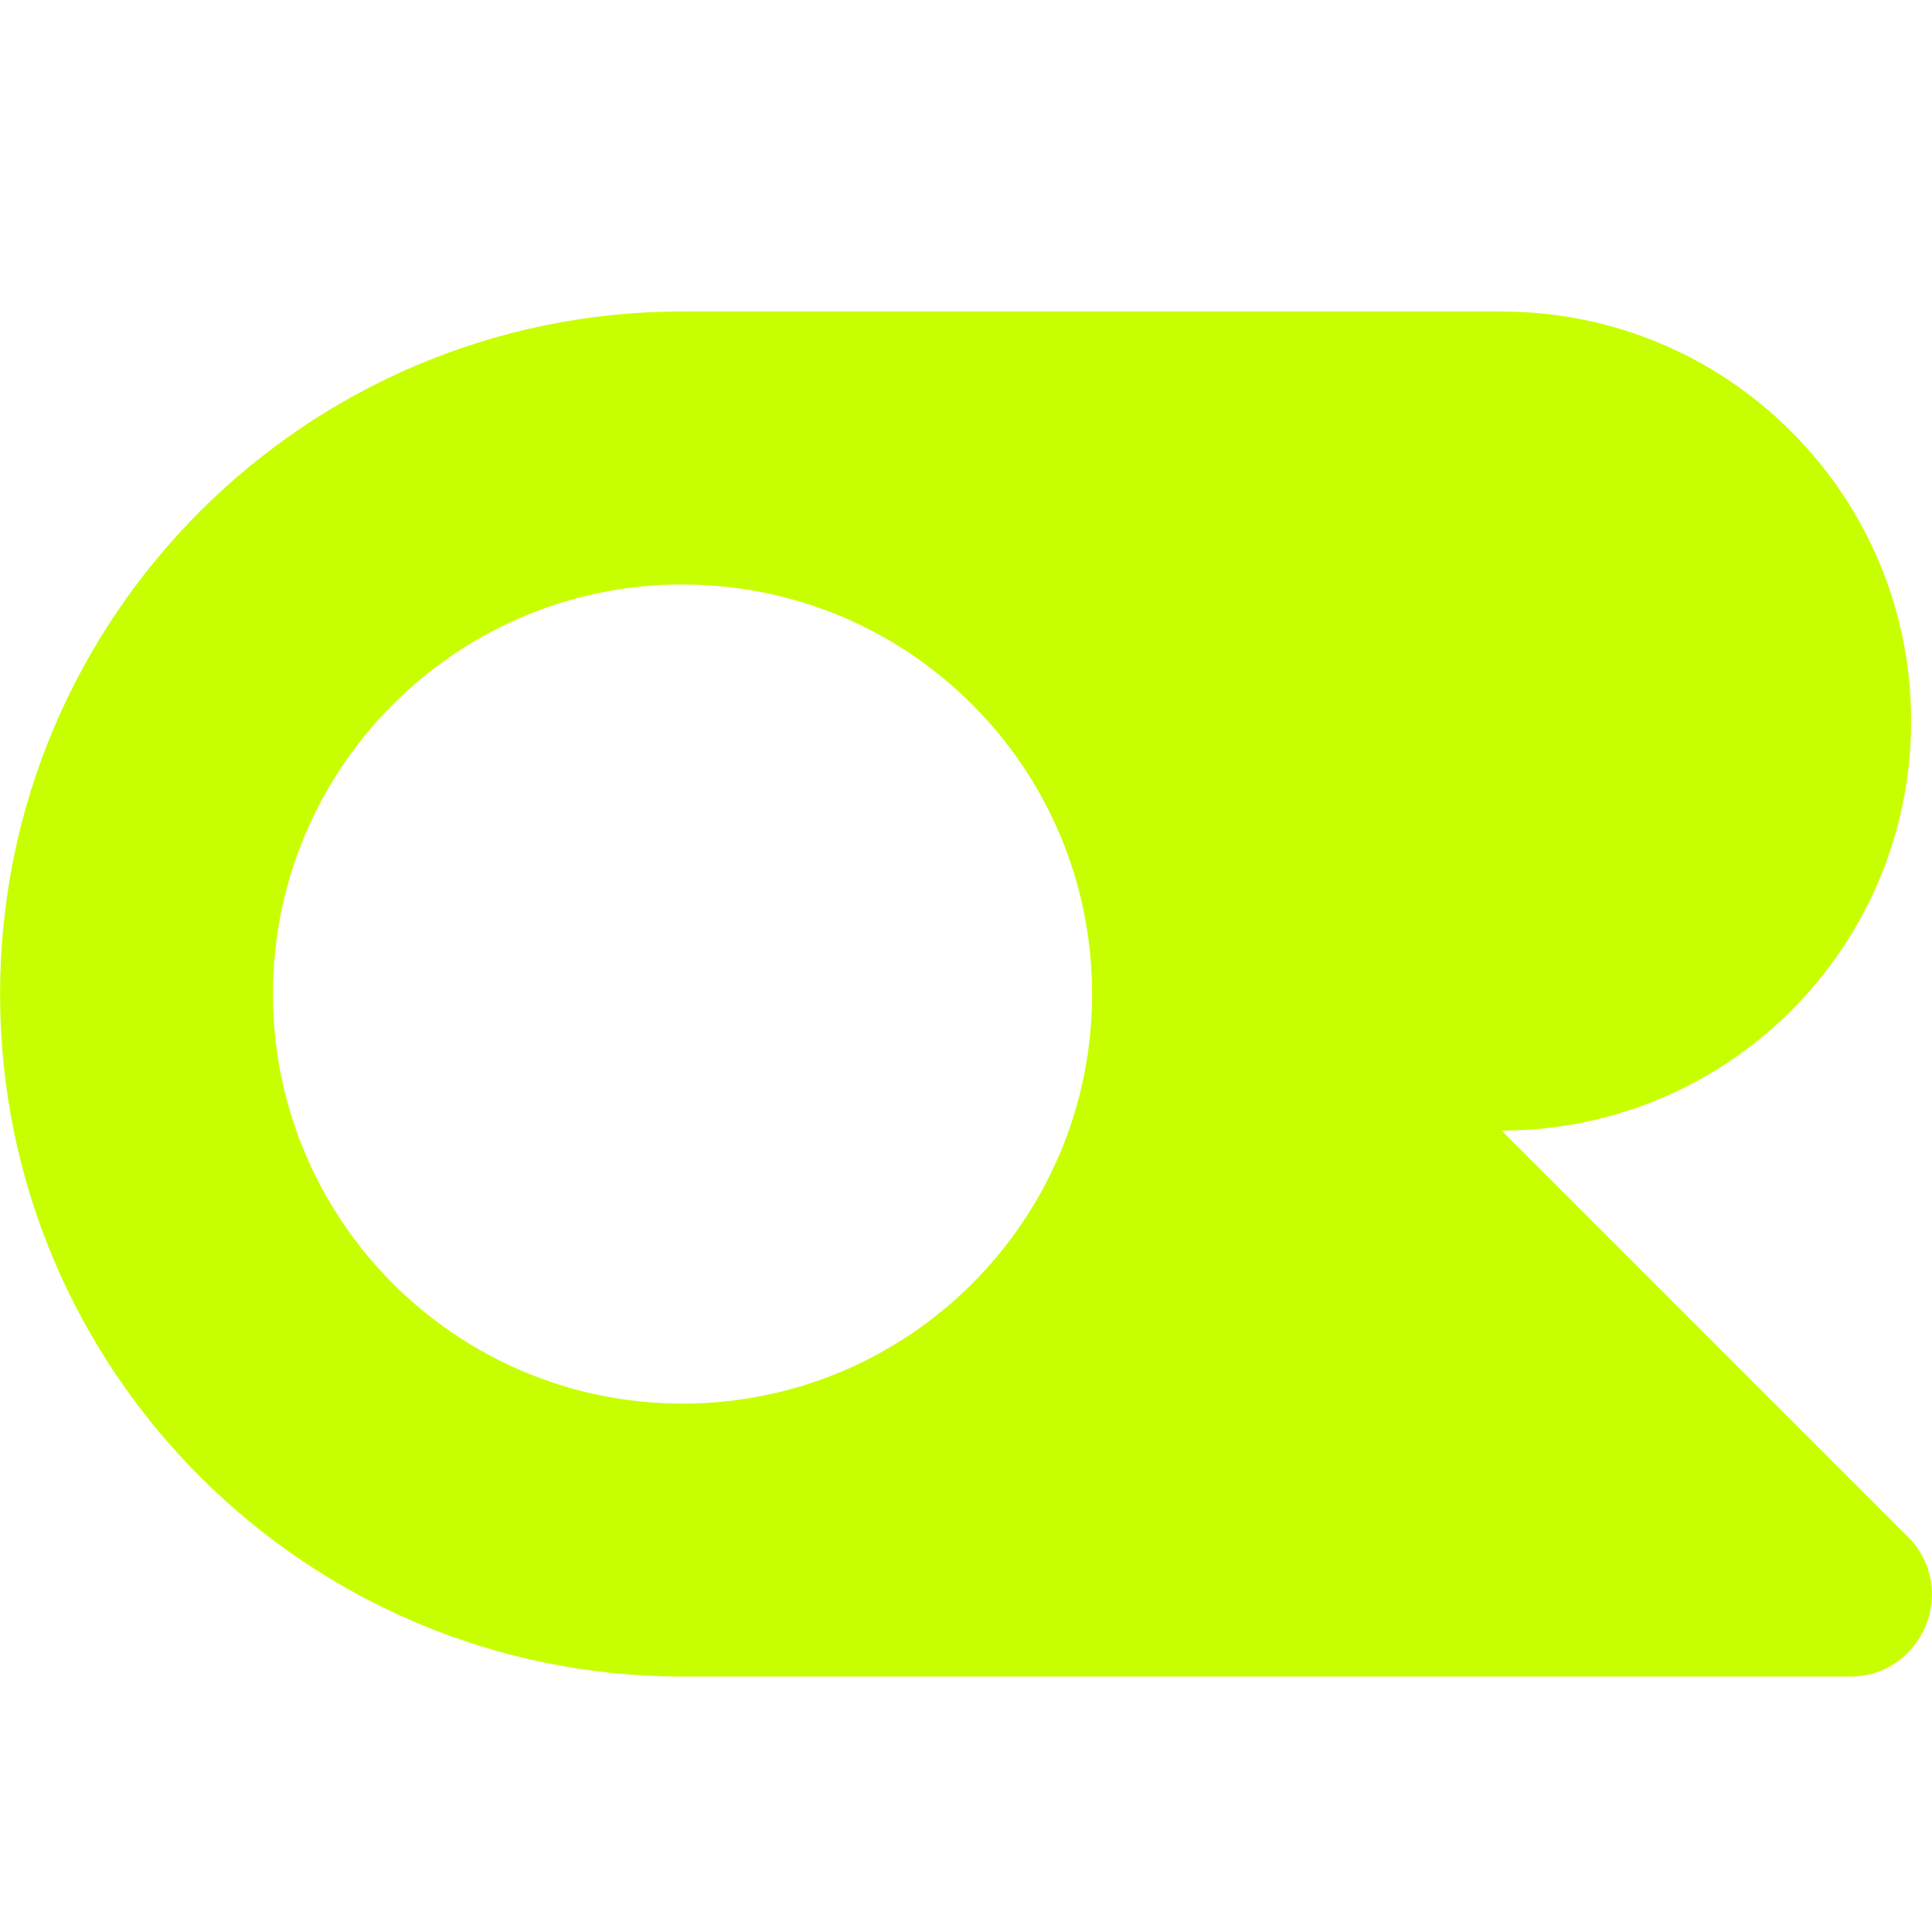
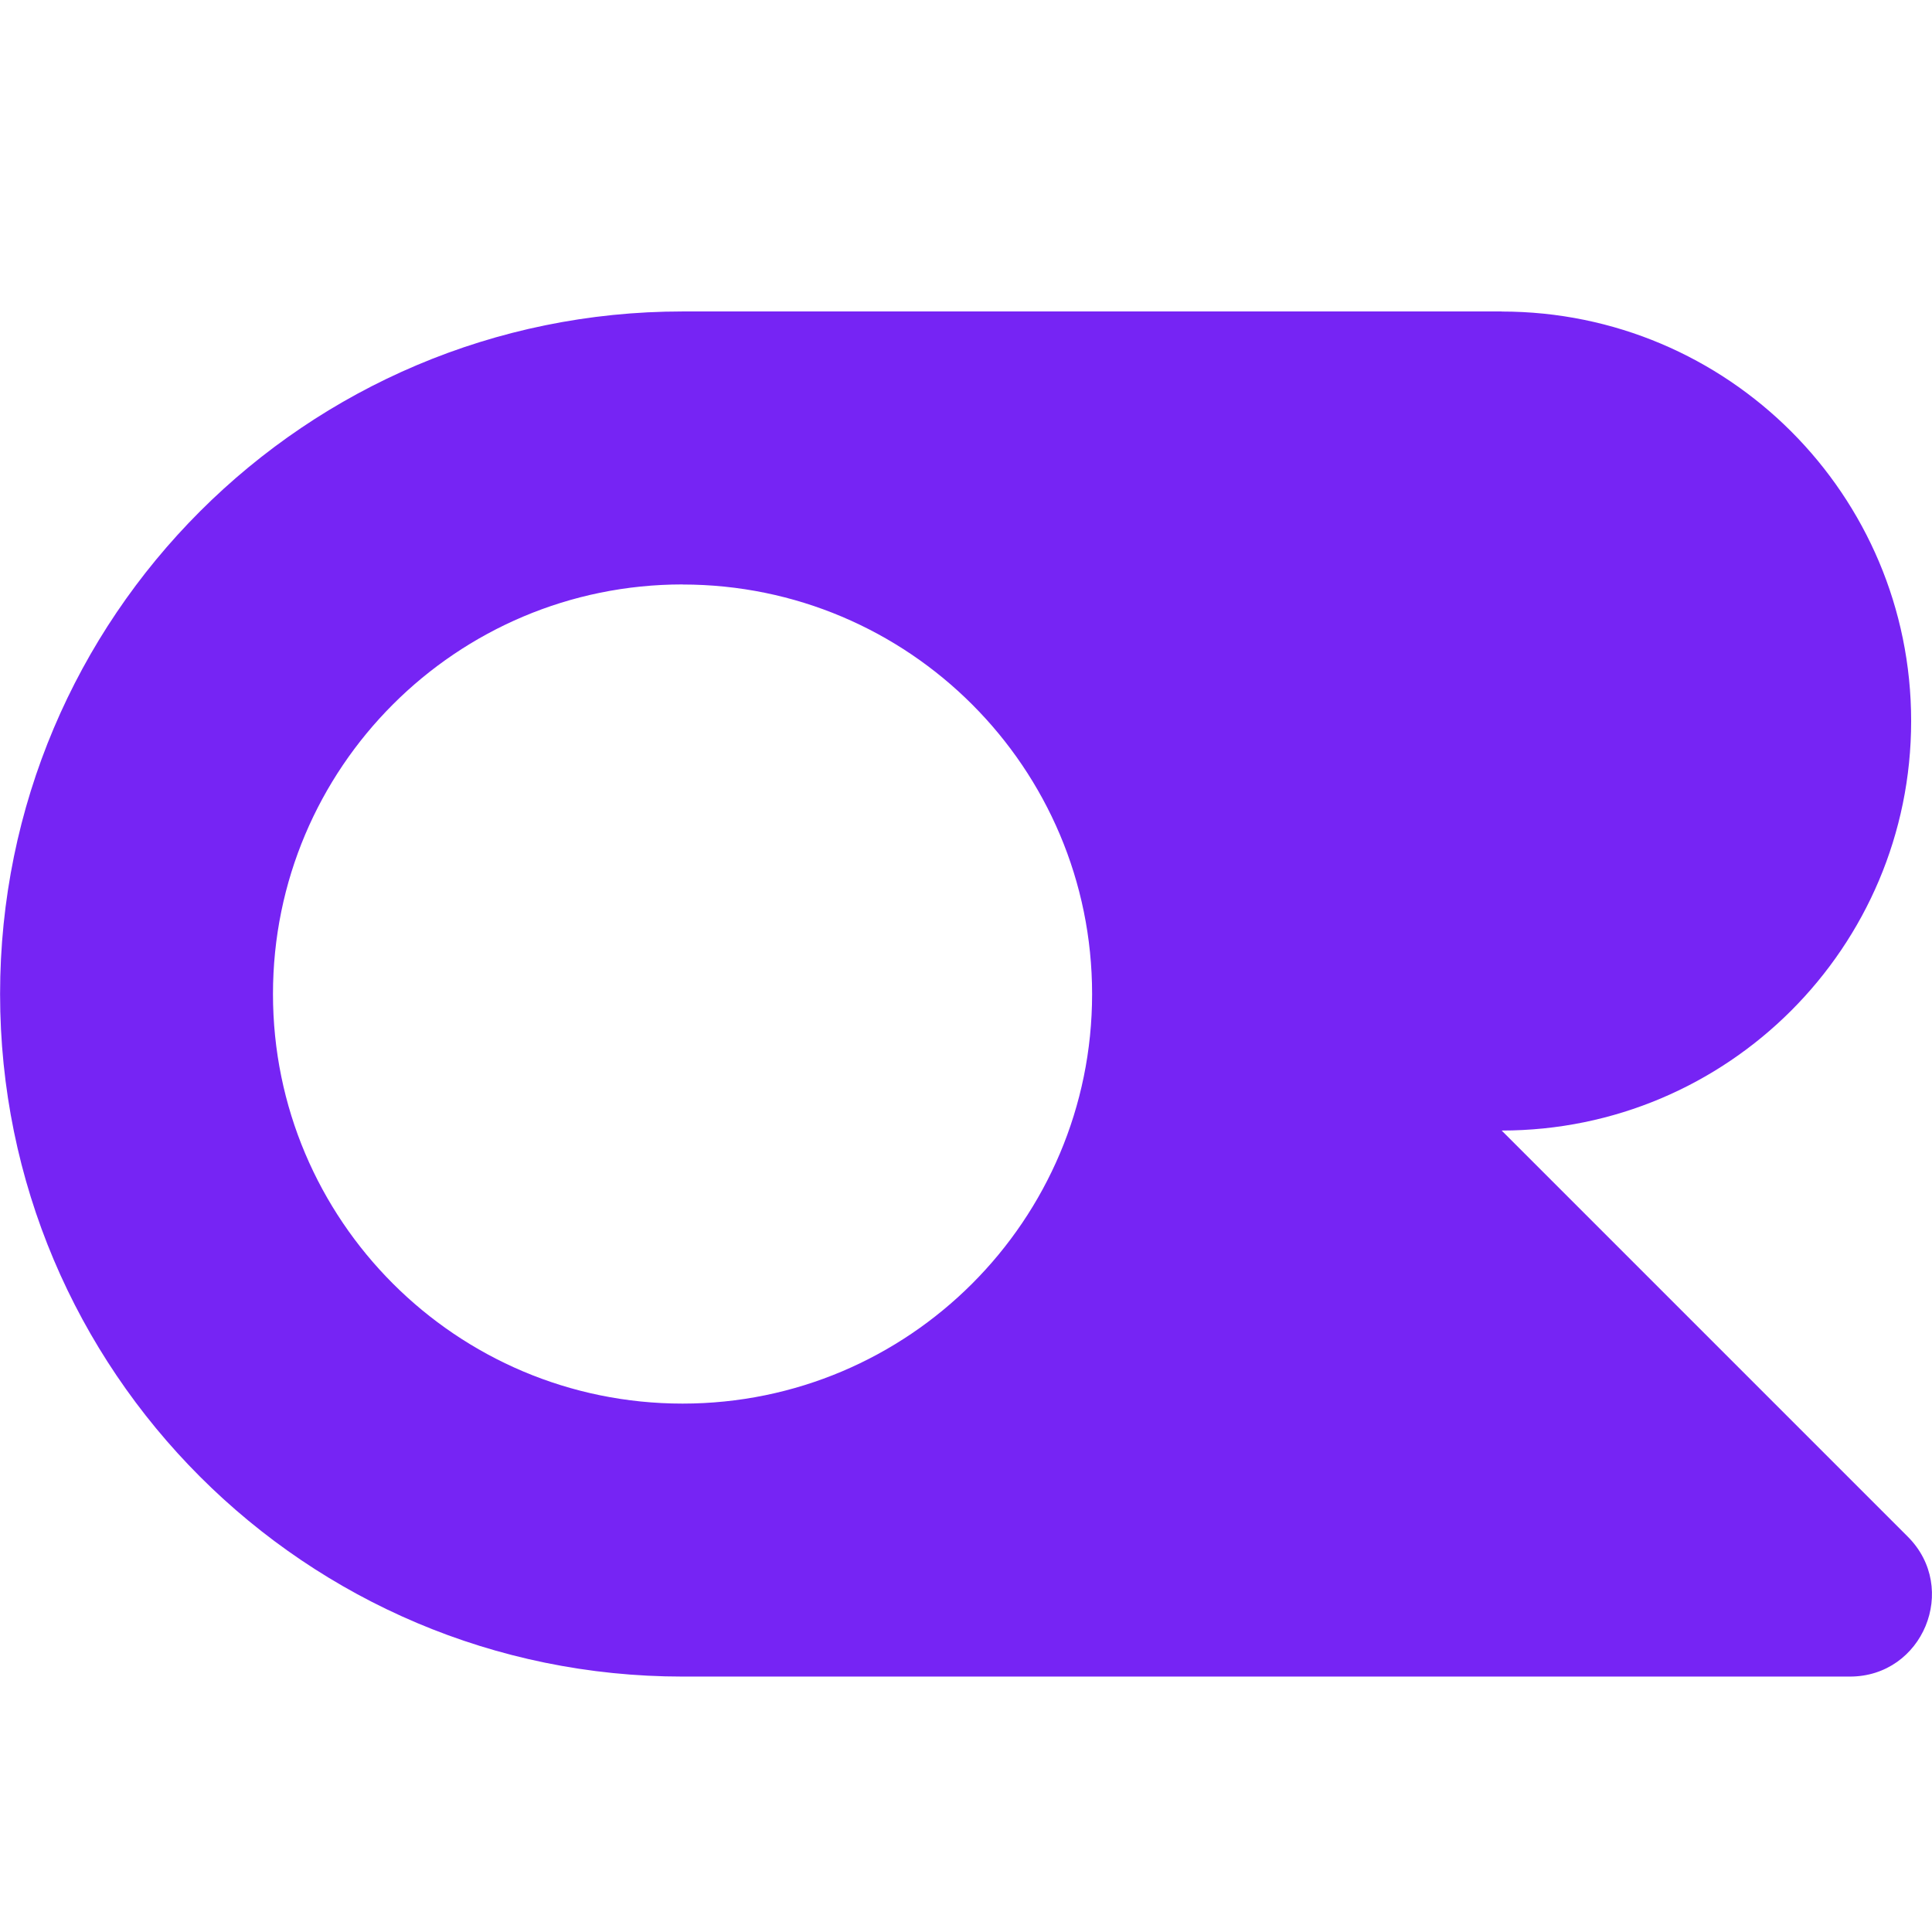
<svg xmlns="http://www.w3.org/2000/svg" height="1em" style="flex:none;line-height:1" viewBox="0 0 24 24" width="1em">
-   <path d="M18.654 3.87a5.087 5.087 0 110 10.174L23.7 19.09c.64.641.187 1.737-.72 1.737H8.48a8.479 8.479 0 010-16.958h10.175zM8.479 7.26a5.087 5.087 0 100 10.176 5.087 5.087 0 000-10.175z" fill="#C8FF00" />
+   <path d="M18.654 3.87a5.087 5.087 0 110 10.174L23.7 19.09c.64.641.187 1.737-.72 1.737H8.48a8.479 8.479 0 010-16.958h10.175zM8.479 7.26a5.087 5.087 0 100 10.176 5.087 5.087 0 000-10.175z" fill="#7624F4" />
</svg>
